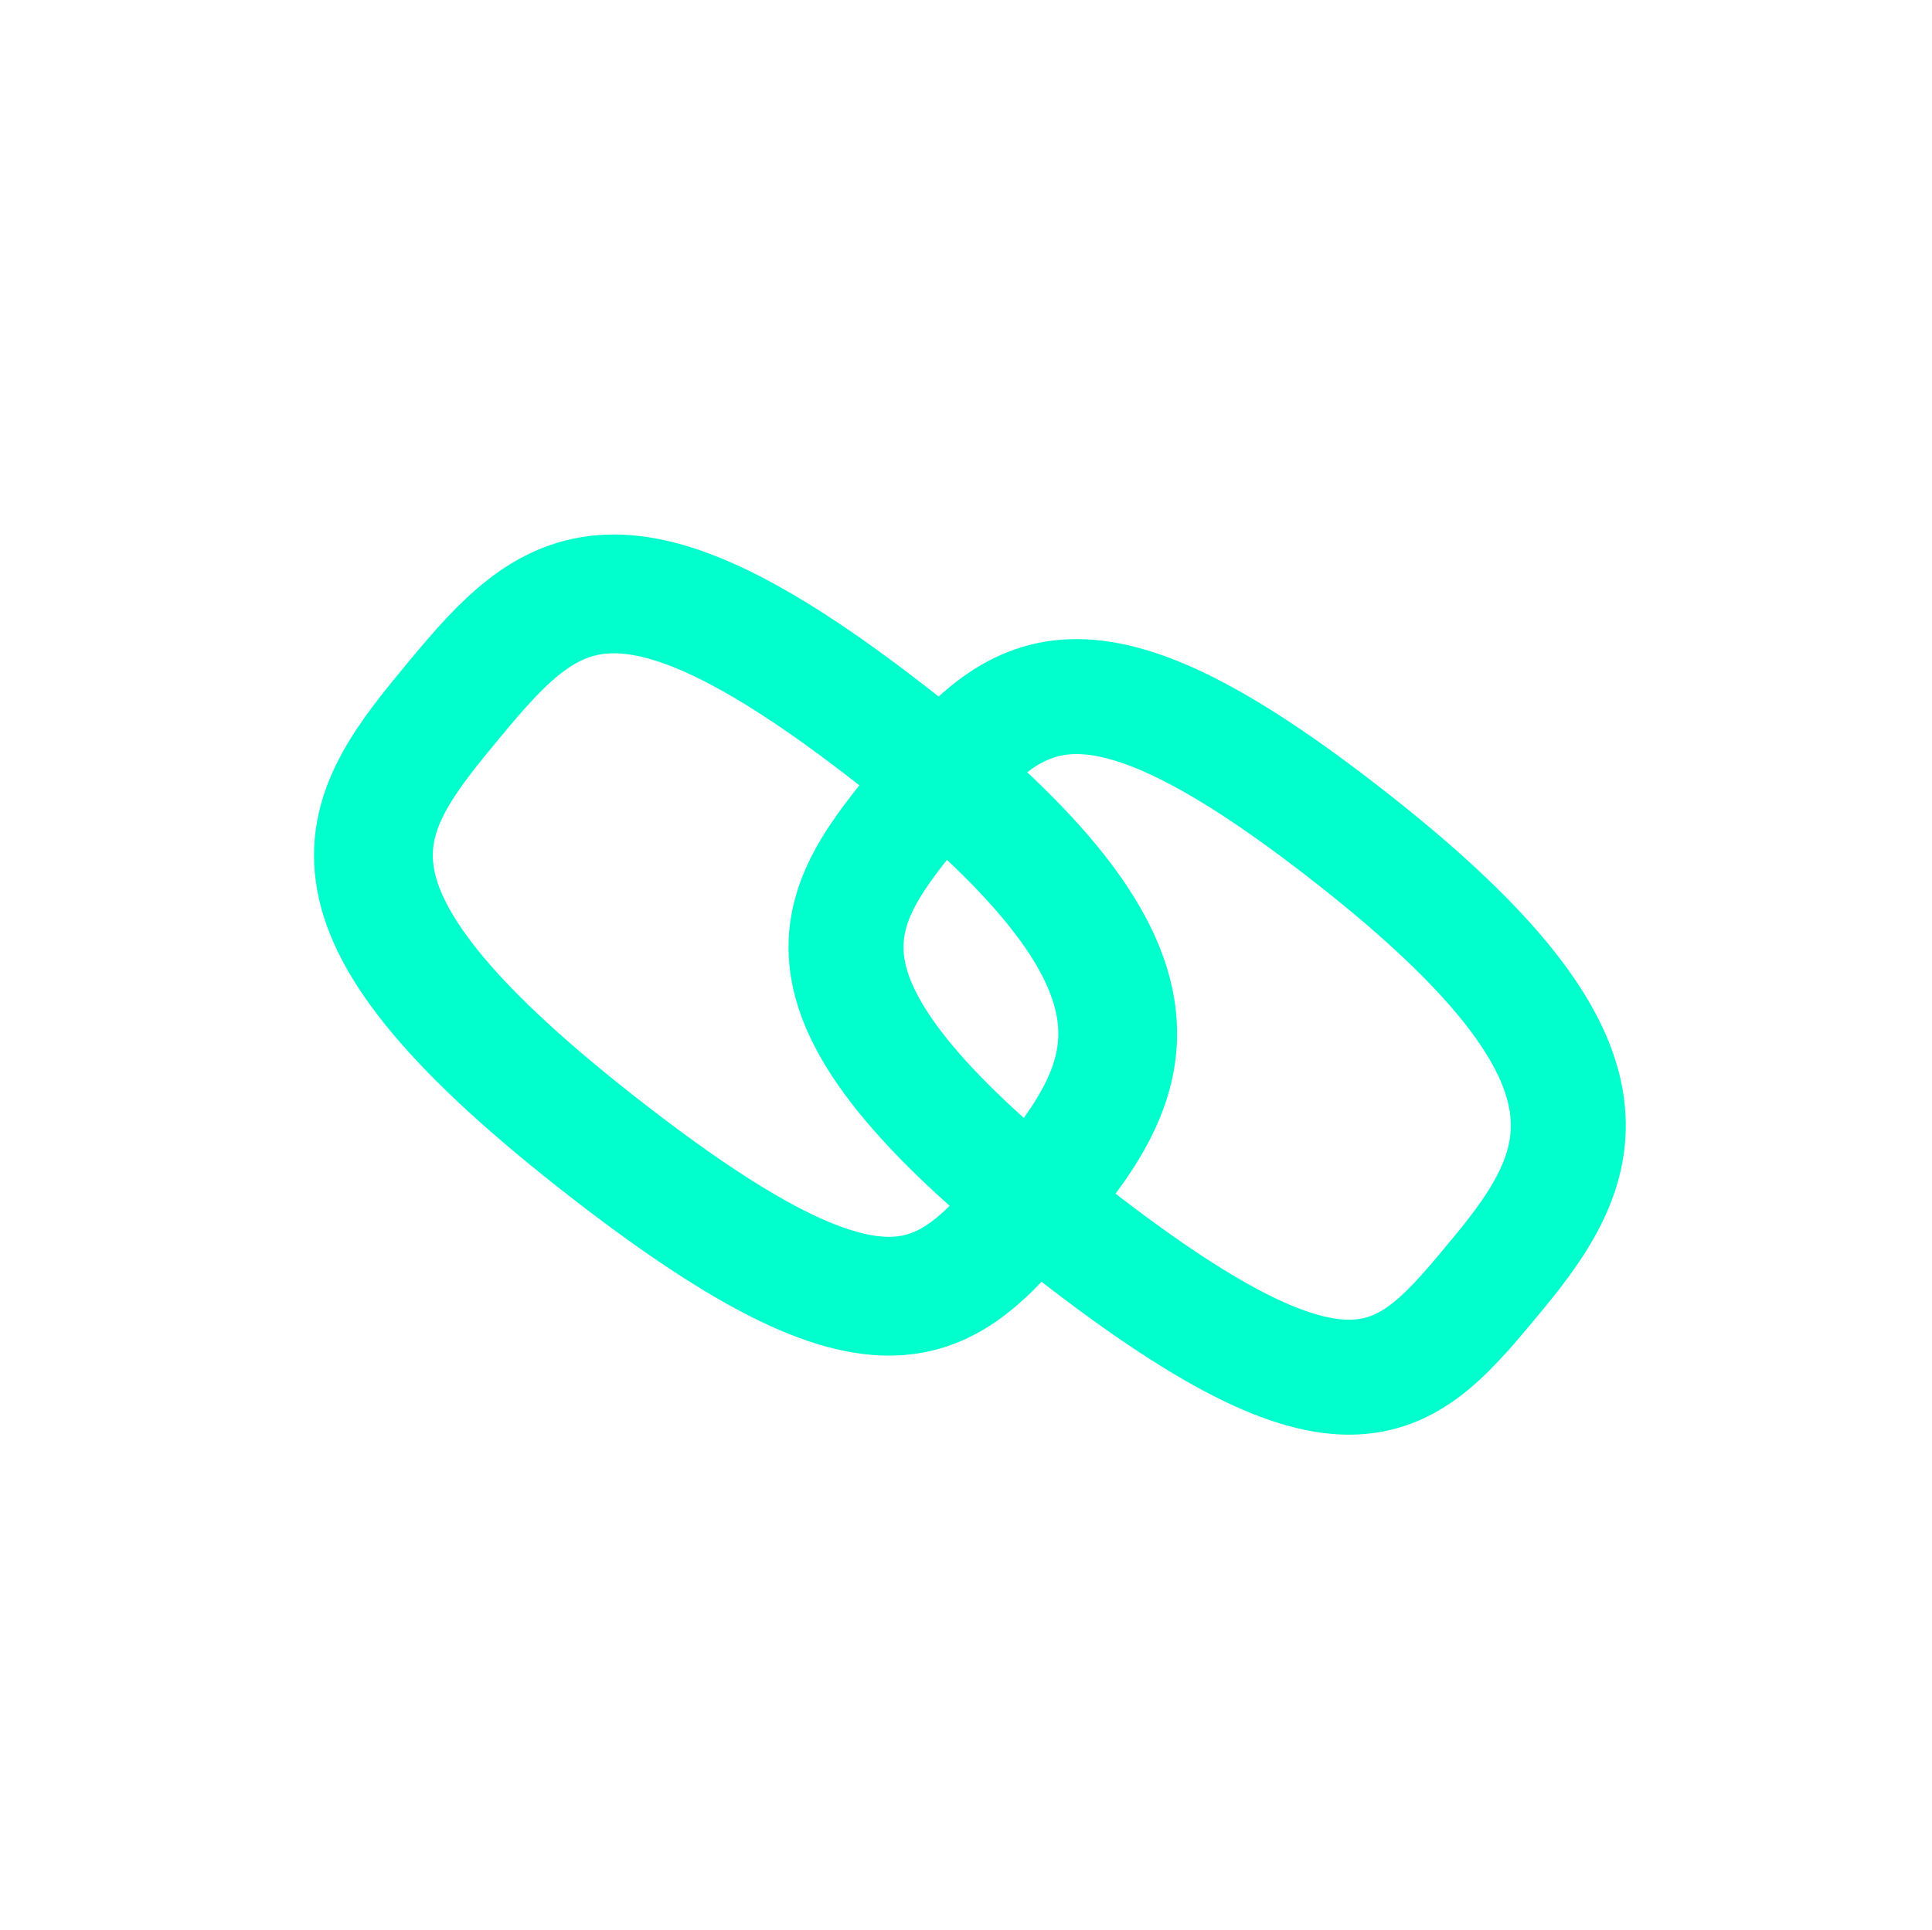
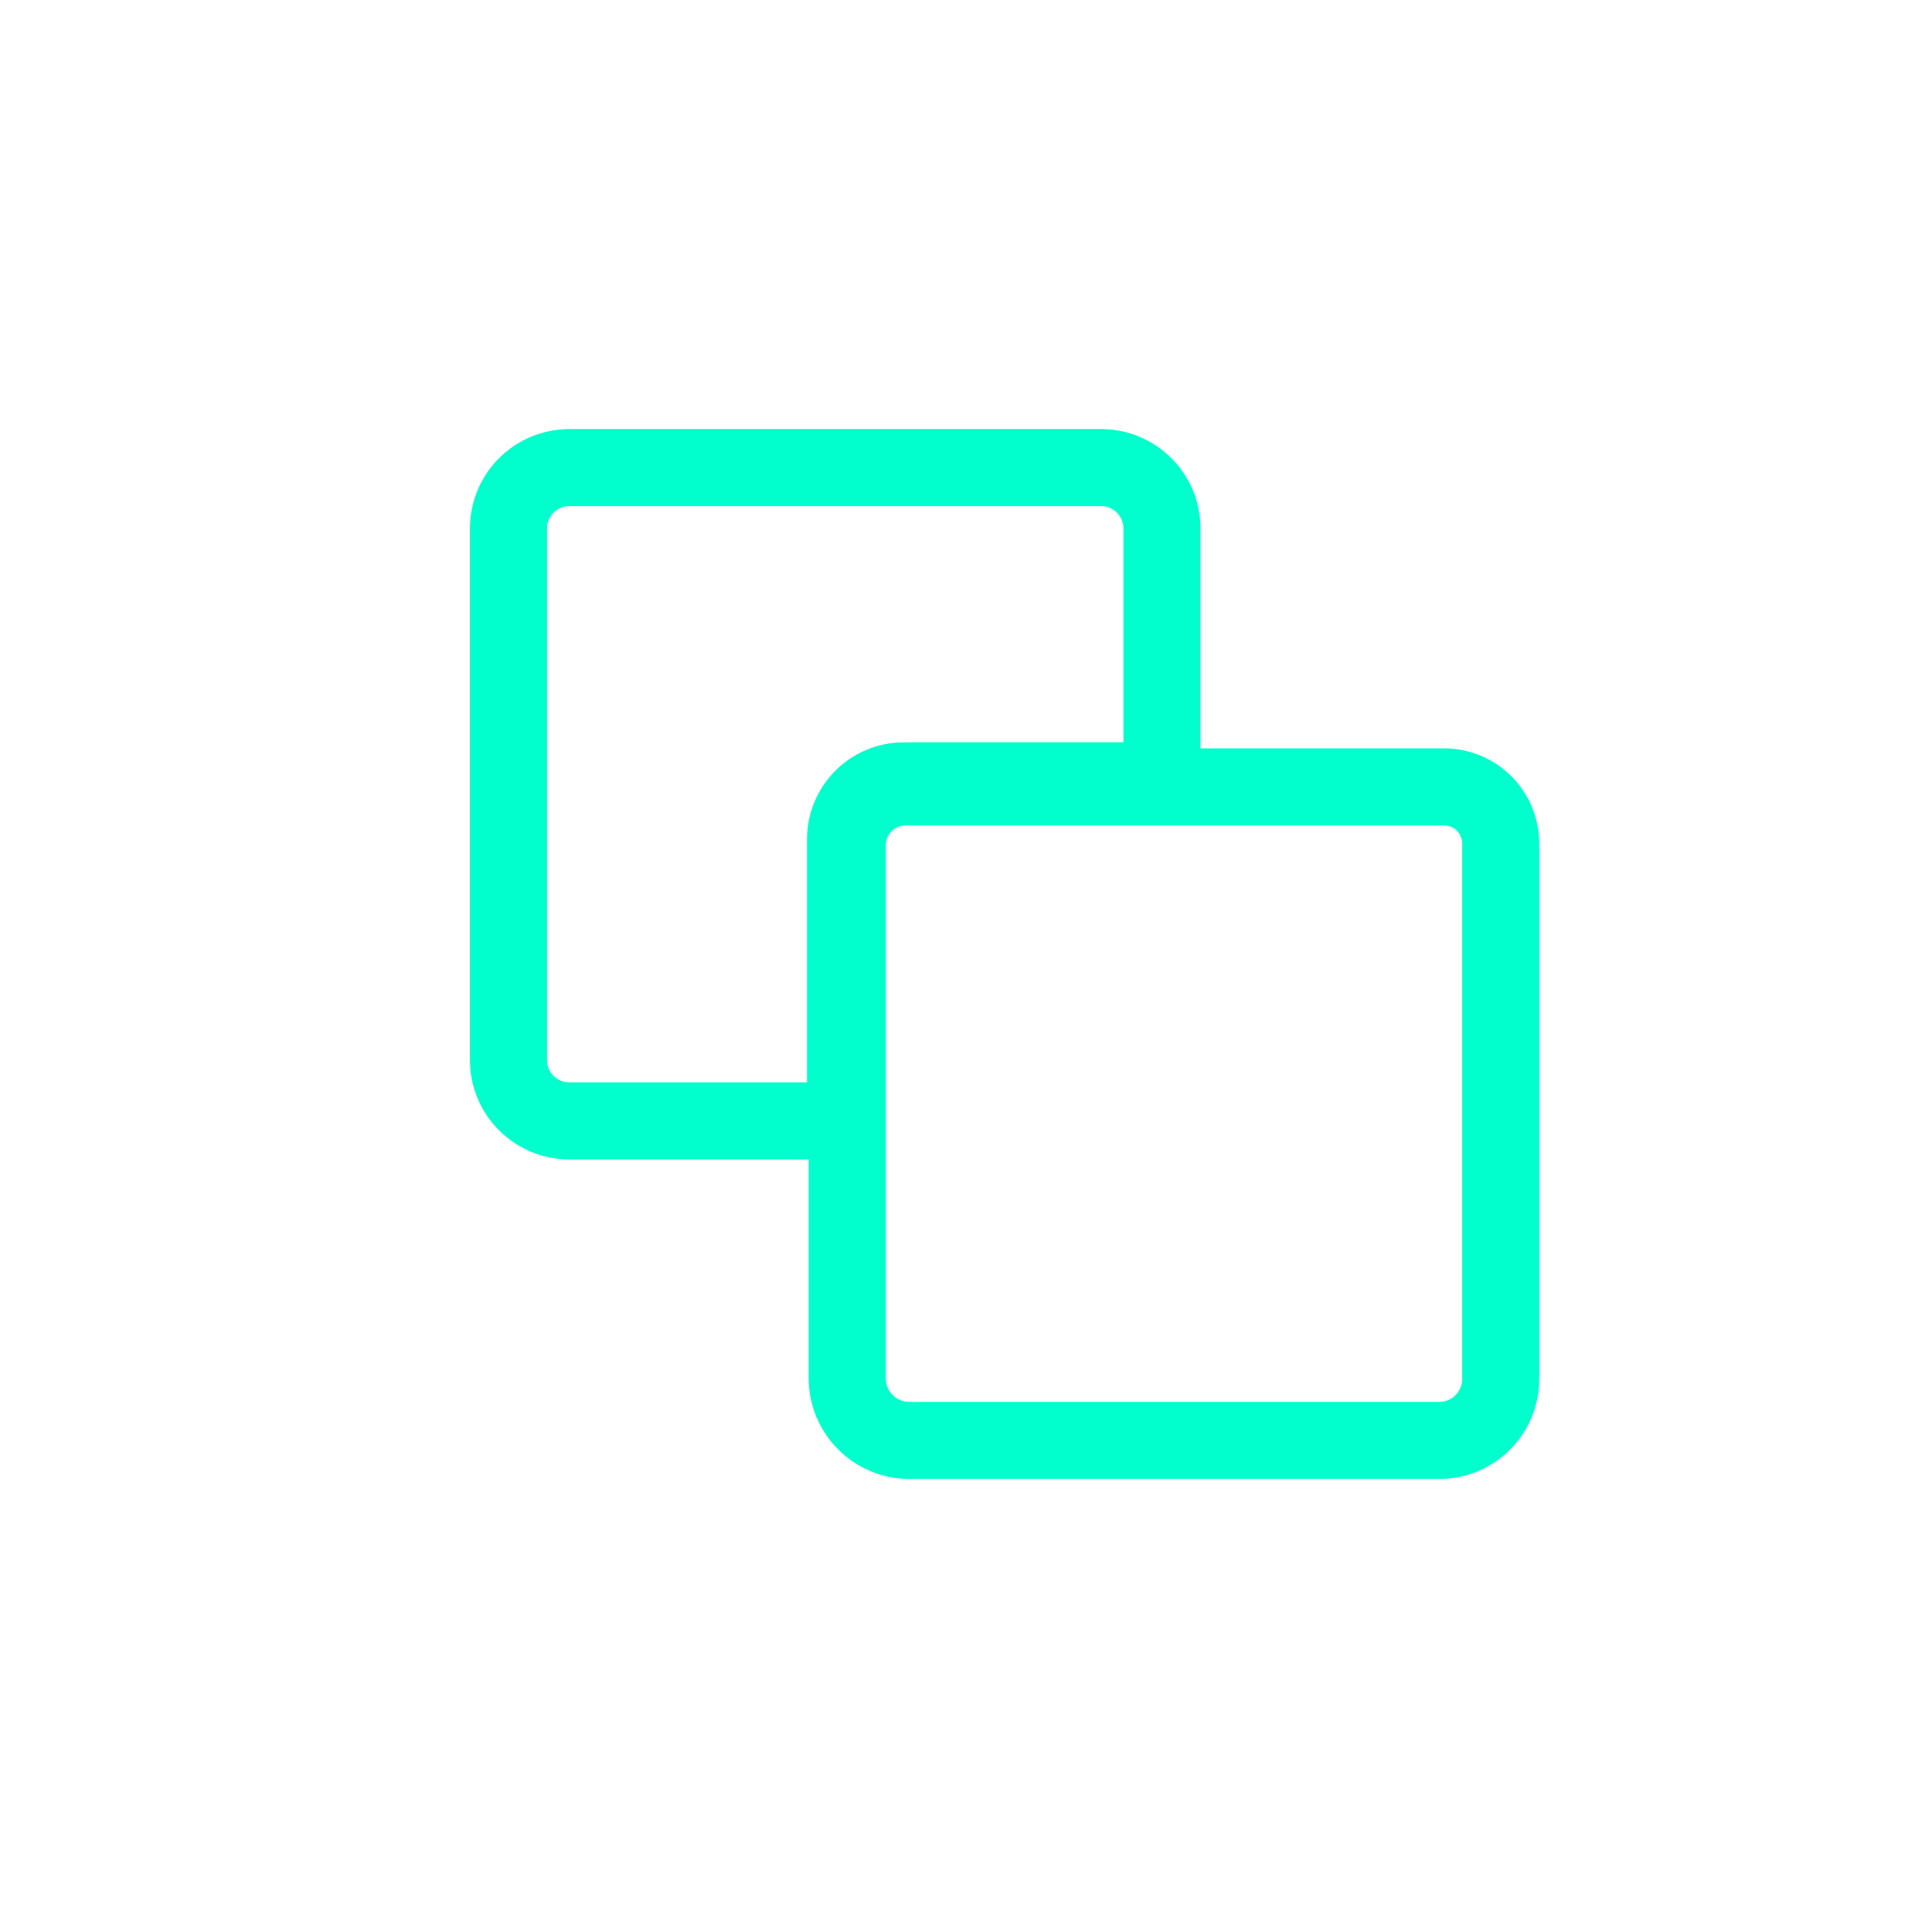
<svg xmlns="http://www.w3.org/2000/svg" id="copy" viewBox="0 0 300.8 300.5">
-   <path d="M213.64,233.26c-15,18-23.43,29.19-70-7.5-47.26-37.23-36.73-50.66-21.76-68.7s25.63-27.87,69.46,6.73C235.68,198.81,228.61,215.22,213.64,233.26Z" transform="translate(-51.09 -48.18)" style="fill:none;stroke:#0fc;stroke-miterlimit:10;stroke-width:18.498px" />
-   <path d="M284.29,246.56c-14.4,17.34-22.53,28.08-67.88-7.66-46-36.27-35.89-49.19-21.49-66.54s24.66-26.79,67.34,6.92C305.44,213.38,298.7,229.21,284.29,246.56Z" transform="translate(-51.09 -48.18)" style="fill:none;stroke:#0fc;stroke-miterlimit:10;stroke-width:17.901px" />
+   <path d="M222.52,121H139.74a9.47,9.47,0,0,0-9.48,9.47v82.79a9.48,9.48,0,0,0,9.48,9.48h43V178.87a9.09,9.09,0,0,1,9.09-9.09H232V130.43A9.47,9.47,0,0,0,222.52,121Z" transform="translate(-51.09 -48.18)" style="fill:none;stroke:#0fc;stroke-miterlimit:10;stroke-width:12px" />
+   <path d="M276,170.72H192.13A9.09,9.09,0,0,0,183,179.8v83a9.7,9.7,0,0,0,9.7,9.7h82.48a9.57,9.57,0,0,0,9.56-9.57V179.54A8.82,8.82,0,0,0,276,170.72Z" transform="translate(-51.09 -48.18)" style="fill:none;stroke:#0fc;stroke-miterlimit:10;stroke-width:12px" />
</svg>
